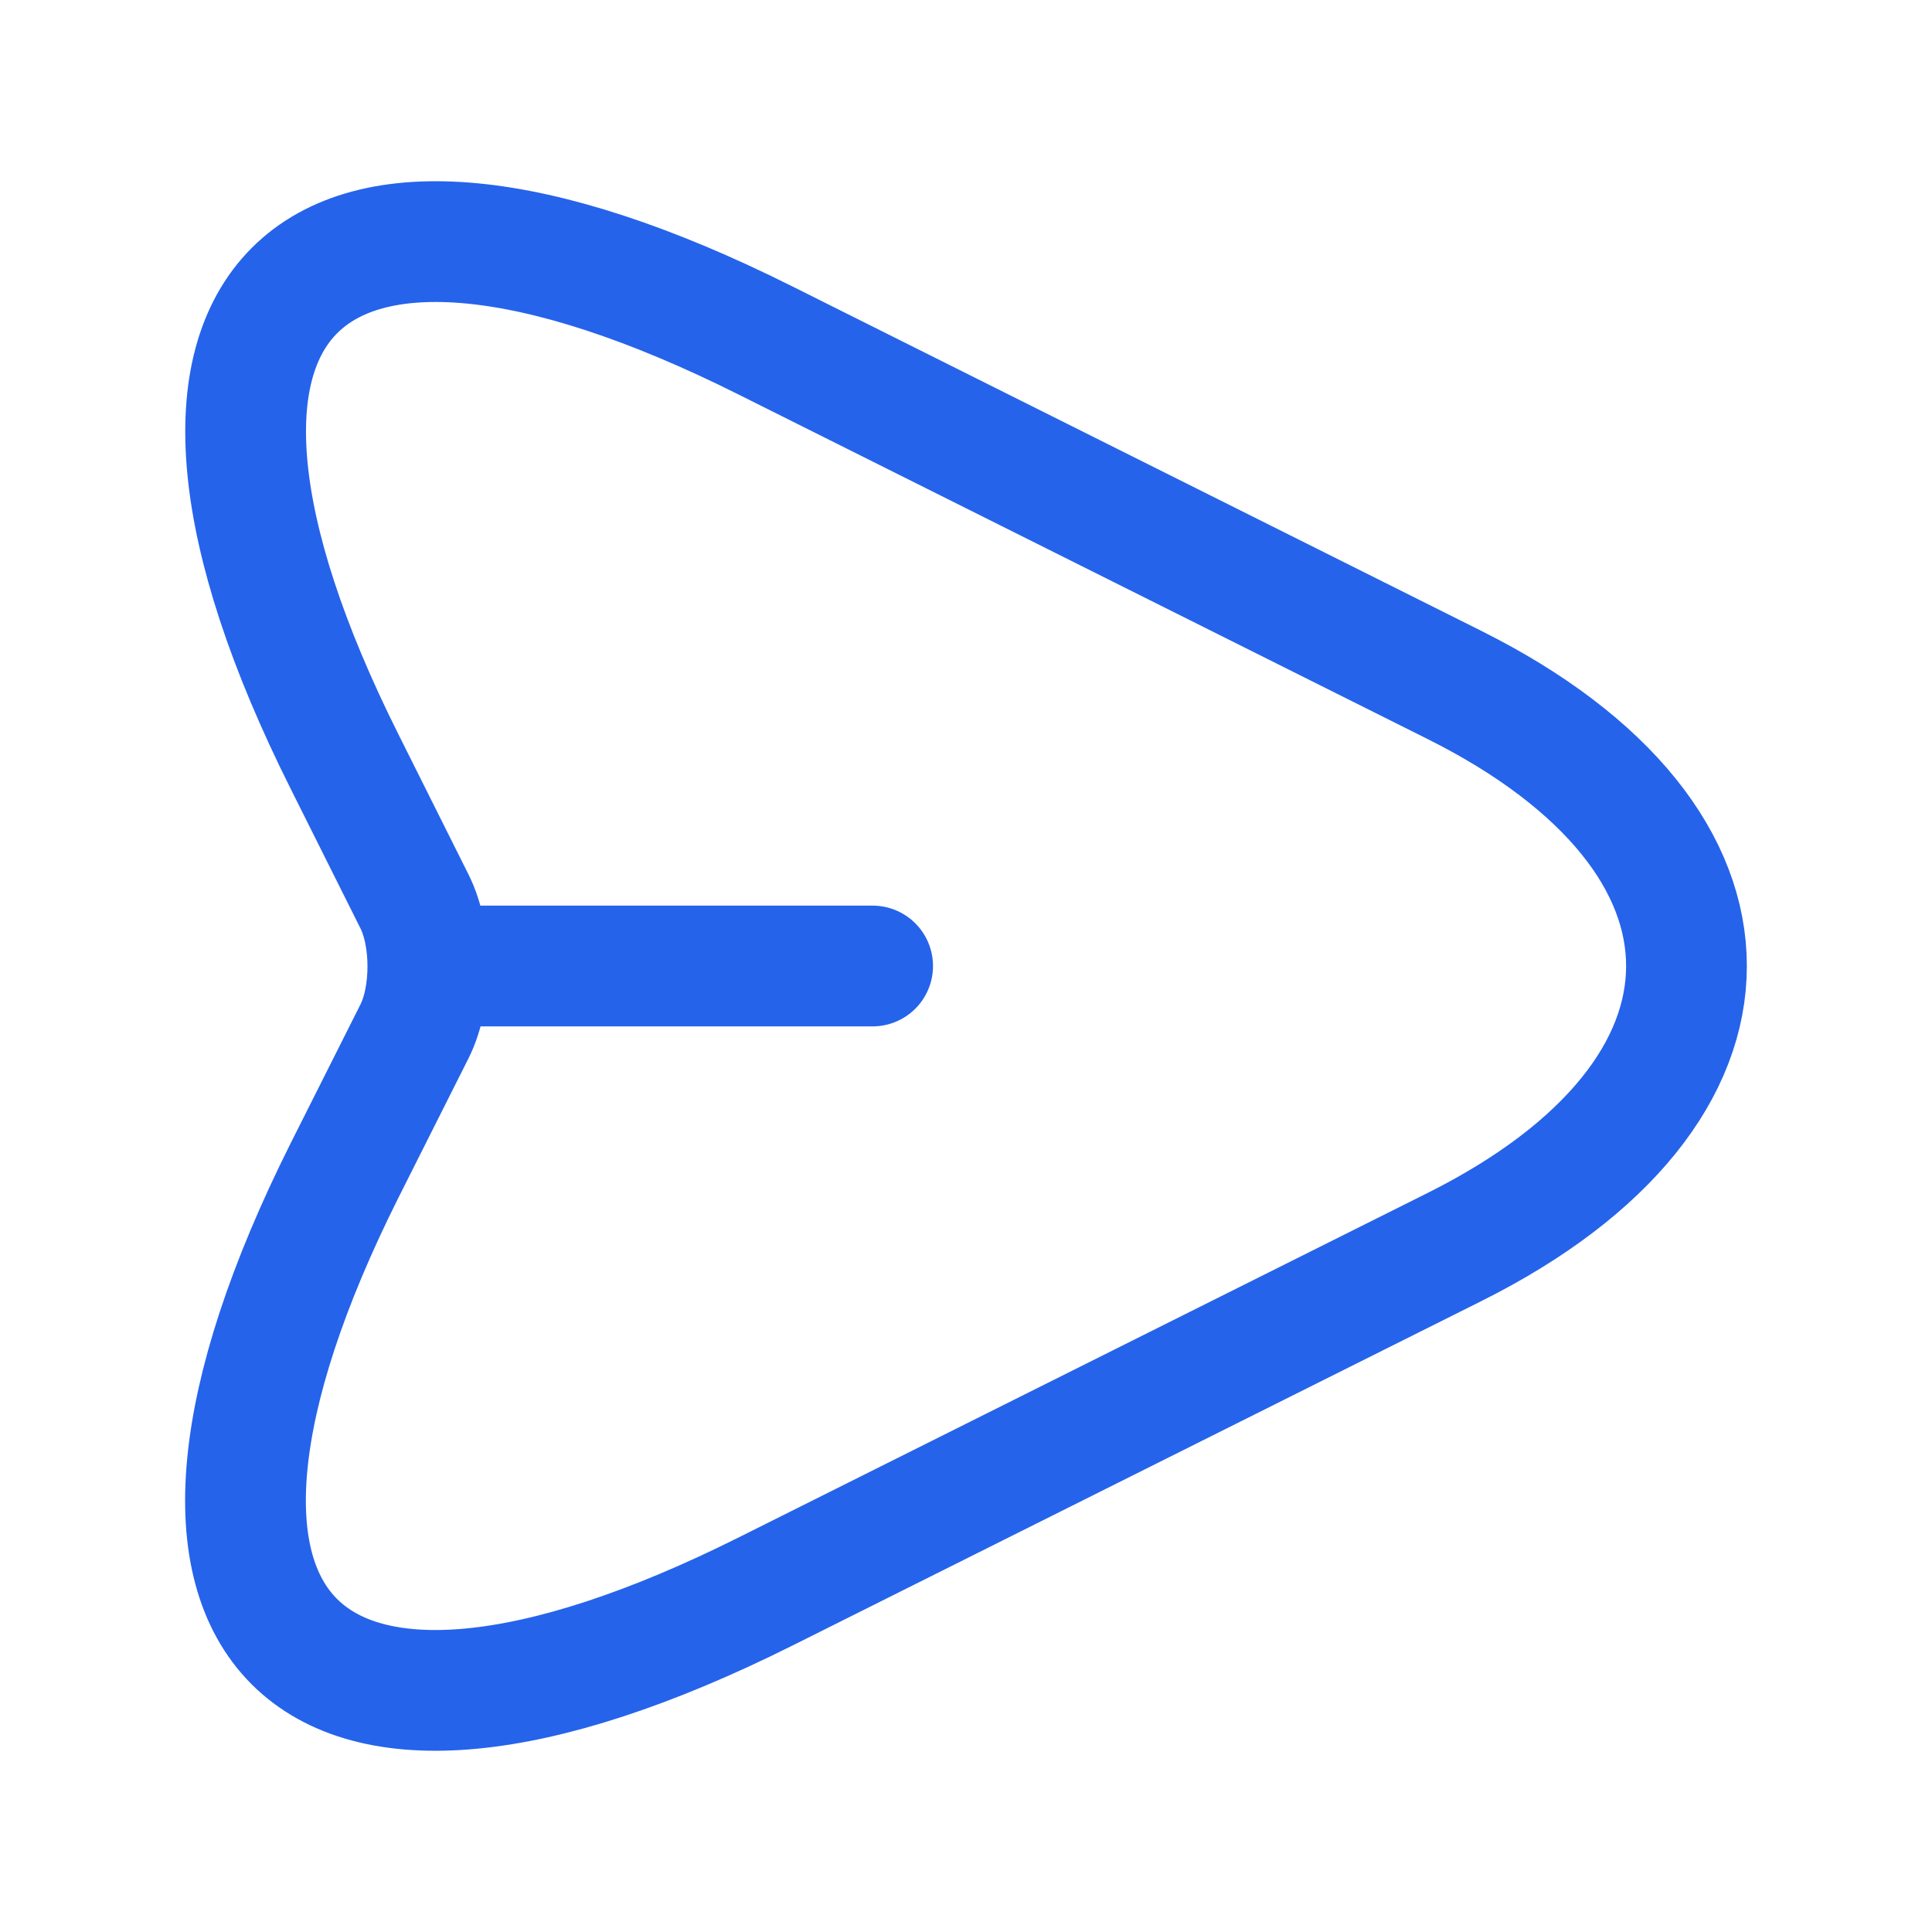
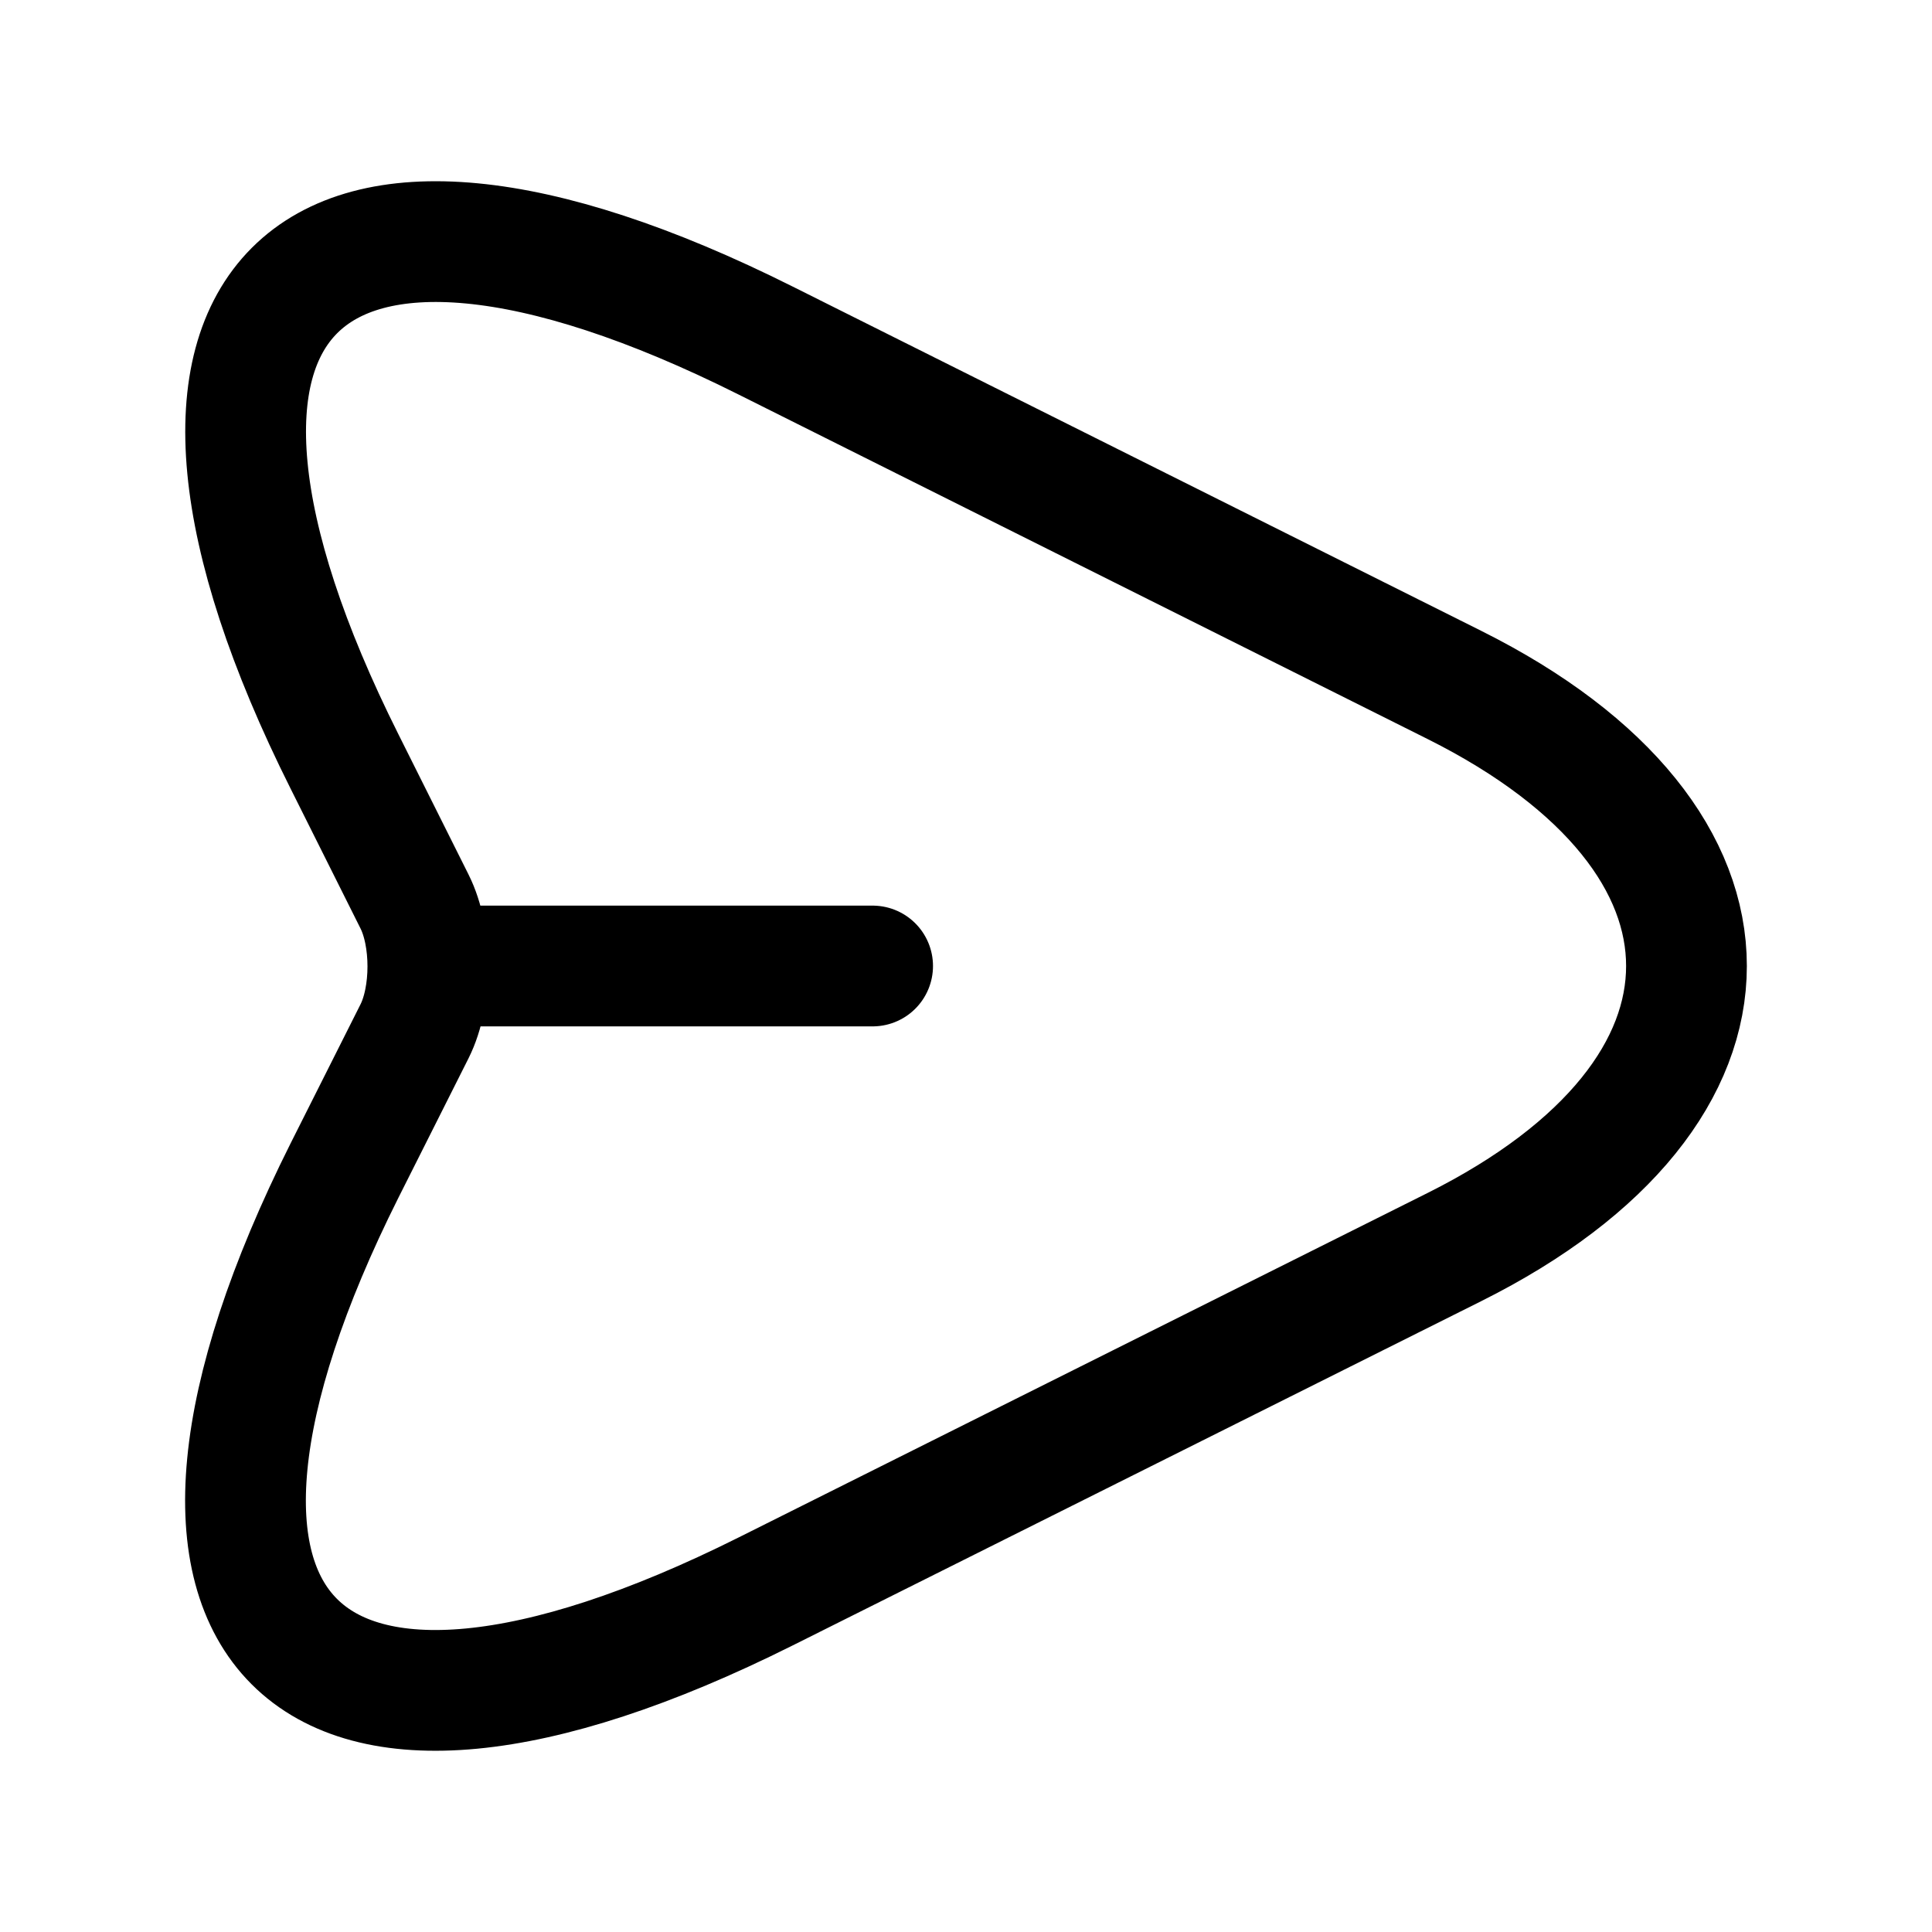
<svg xmlns="http://www.w3.org/2000/svg" width="800px" height="800px" viewBox="0 0 24 24" fill="none">
  <g id="SVGRepo_bgCarrier" stroke-width="0" />
  <g id="SVGRepo_tracerCarrier" stroke-linecap="round" stroke-linejoin="round" />
  <g id="SVGRepo_iconCarrier">
-     <path d="M9.51 4.23L18.07 8.51C21.91 10.43 21.91 13.57 18.07 15.49L9.51 19.77C3.75 22.65 1.4 20.29 4.28 14.54L5.15 12.81C5.37 12.37 5.37 11.64 5.15 11.2L4.28 9.46C1.4 3.71 3.76 1.35 9.51 4.23Z" stroke="#2563eb" stroke-width="1.5" stroke-linecap="round" stroke-linejoin="round" />
-     <path d="M5.44 12H10.84" stroke="#2563eb" stroke-width="1.5" stroke-linecap="round" stroke-linejoin="round" />
+     <path d="M9.51 4.23L18.07 8.51C21.91 10.43 21.91 13.57 18.07 15.49L9.51 19.77C3.75 22.65 1.4 20.29 4.28 14.54L5.15 12.81C5.37 12.37 5.37 11.64 5.15 11.2L4.28 9.46C1.4 3.71 3.76 1.35 9.51 4.23Z" stroke="currentcolor" stroke-width="1.5" stroke-linecap="round" stroke-linejoin="round" />
+     <path d="M5.44 12H10.84" stroke="currentcolor" stroke-width="1.5" stroke-linecap="round" stroke-linejoin="round" />
  </g>
</svg>
